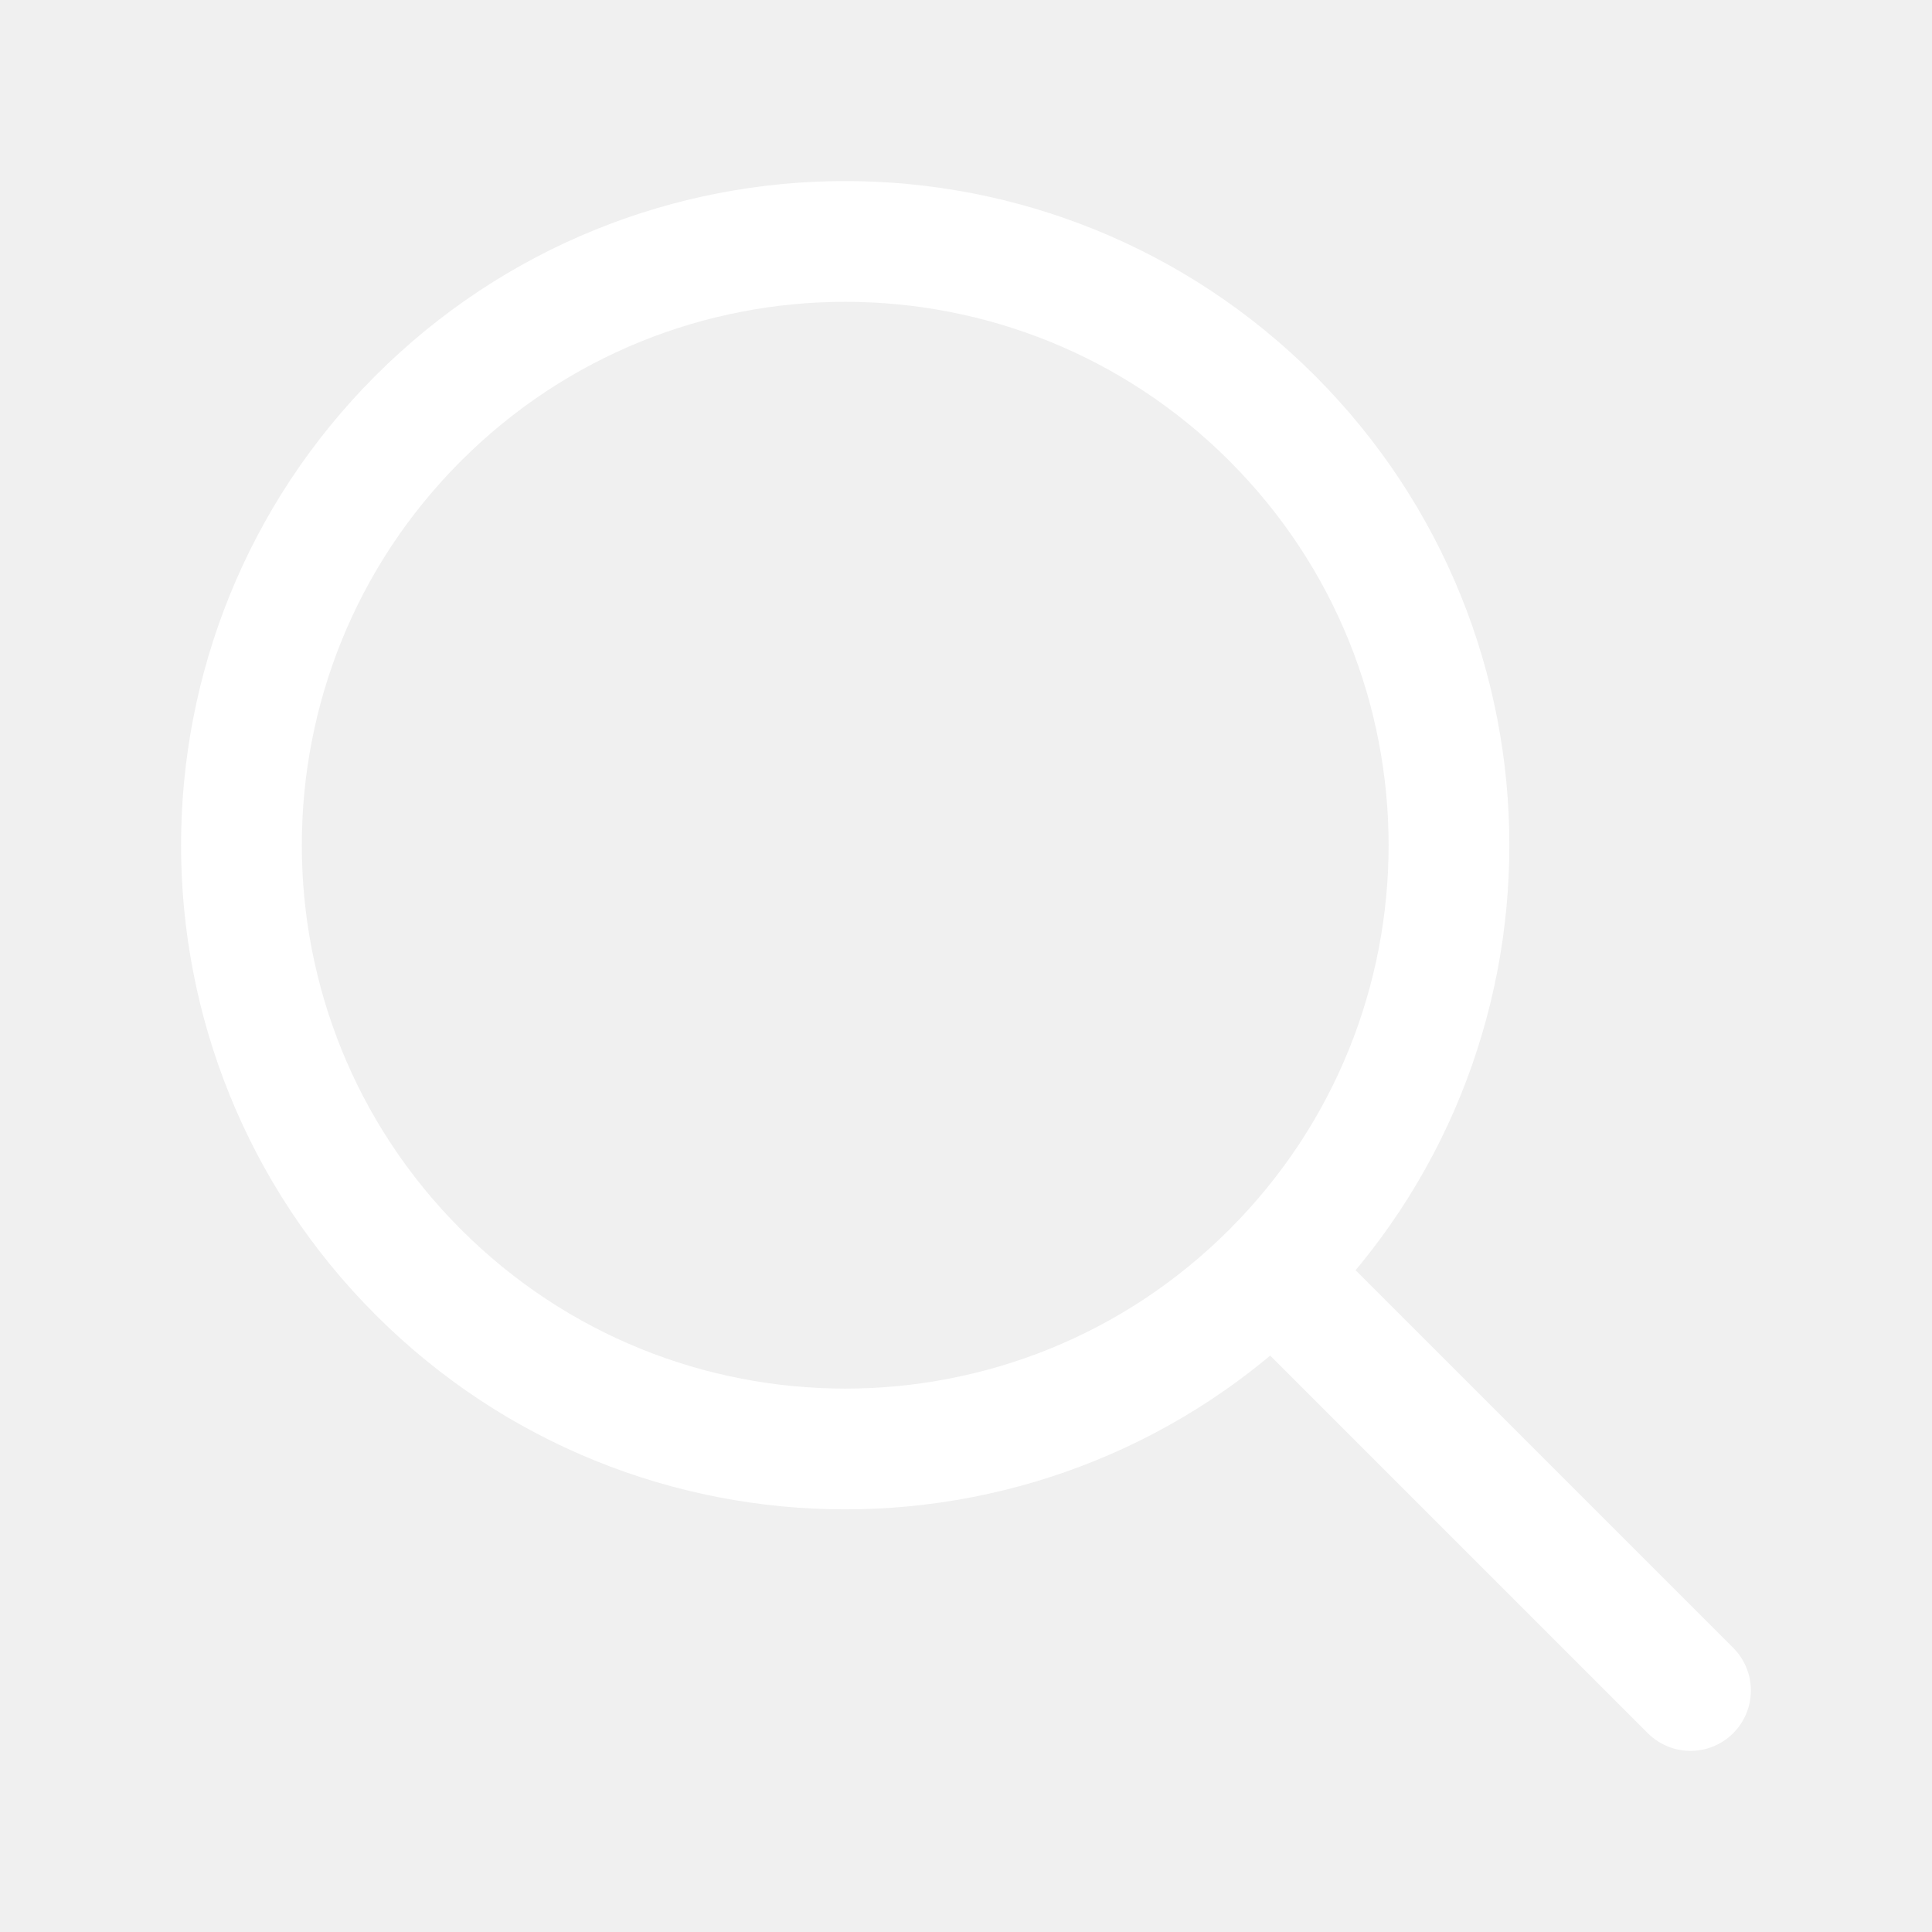
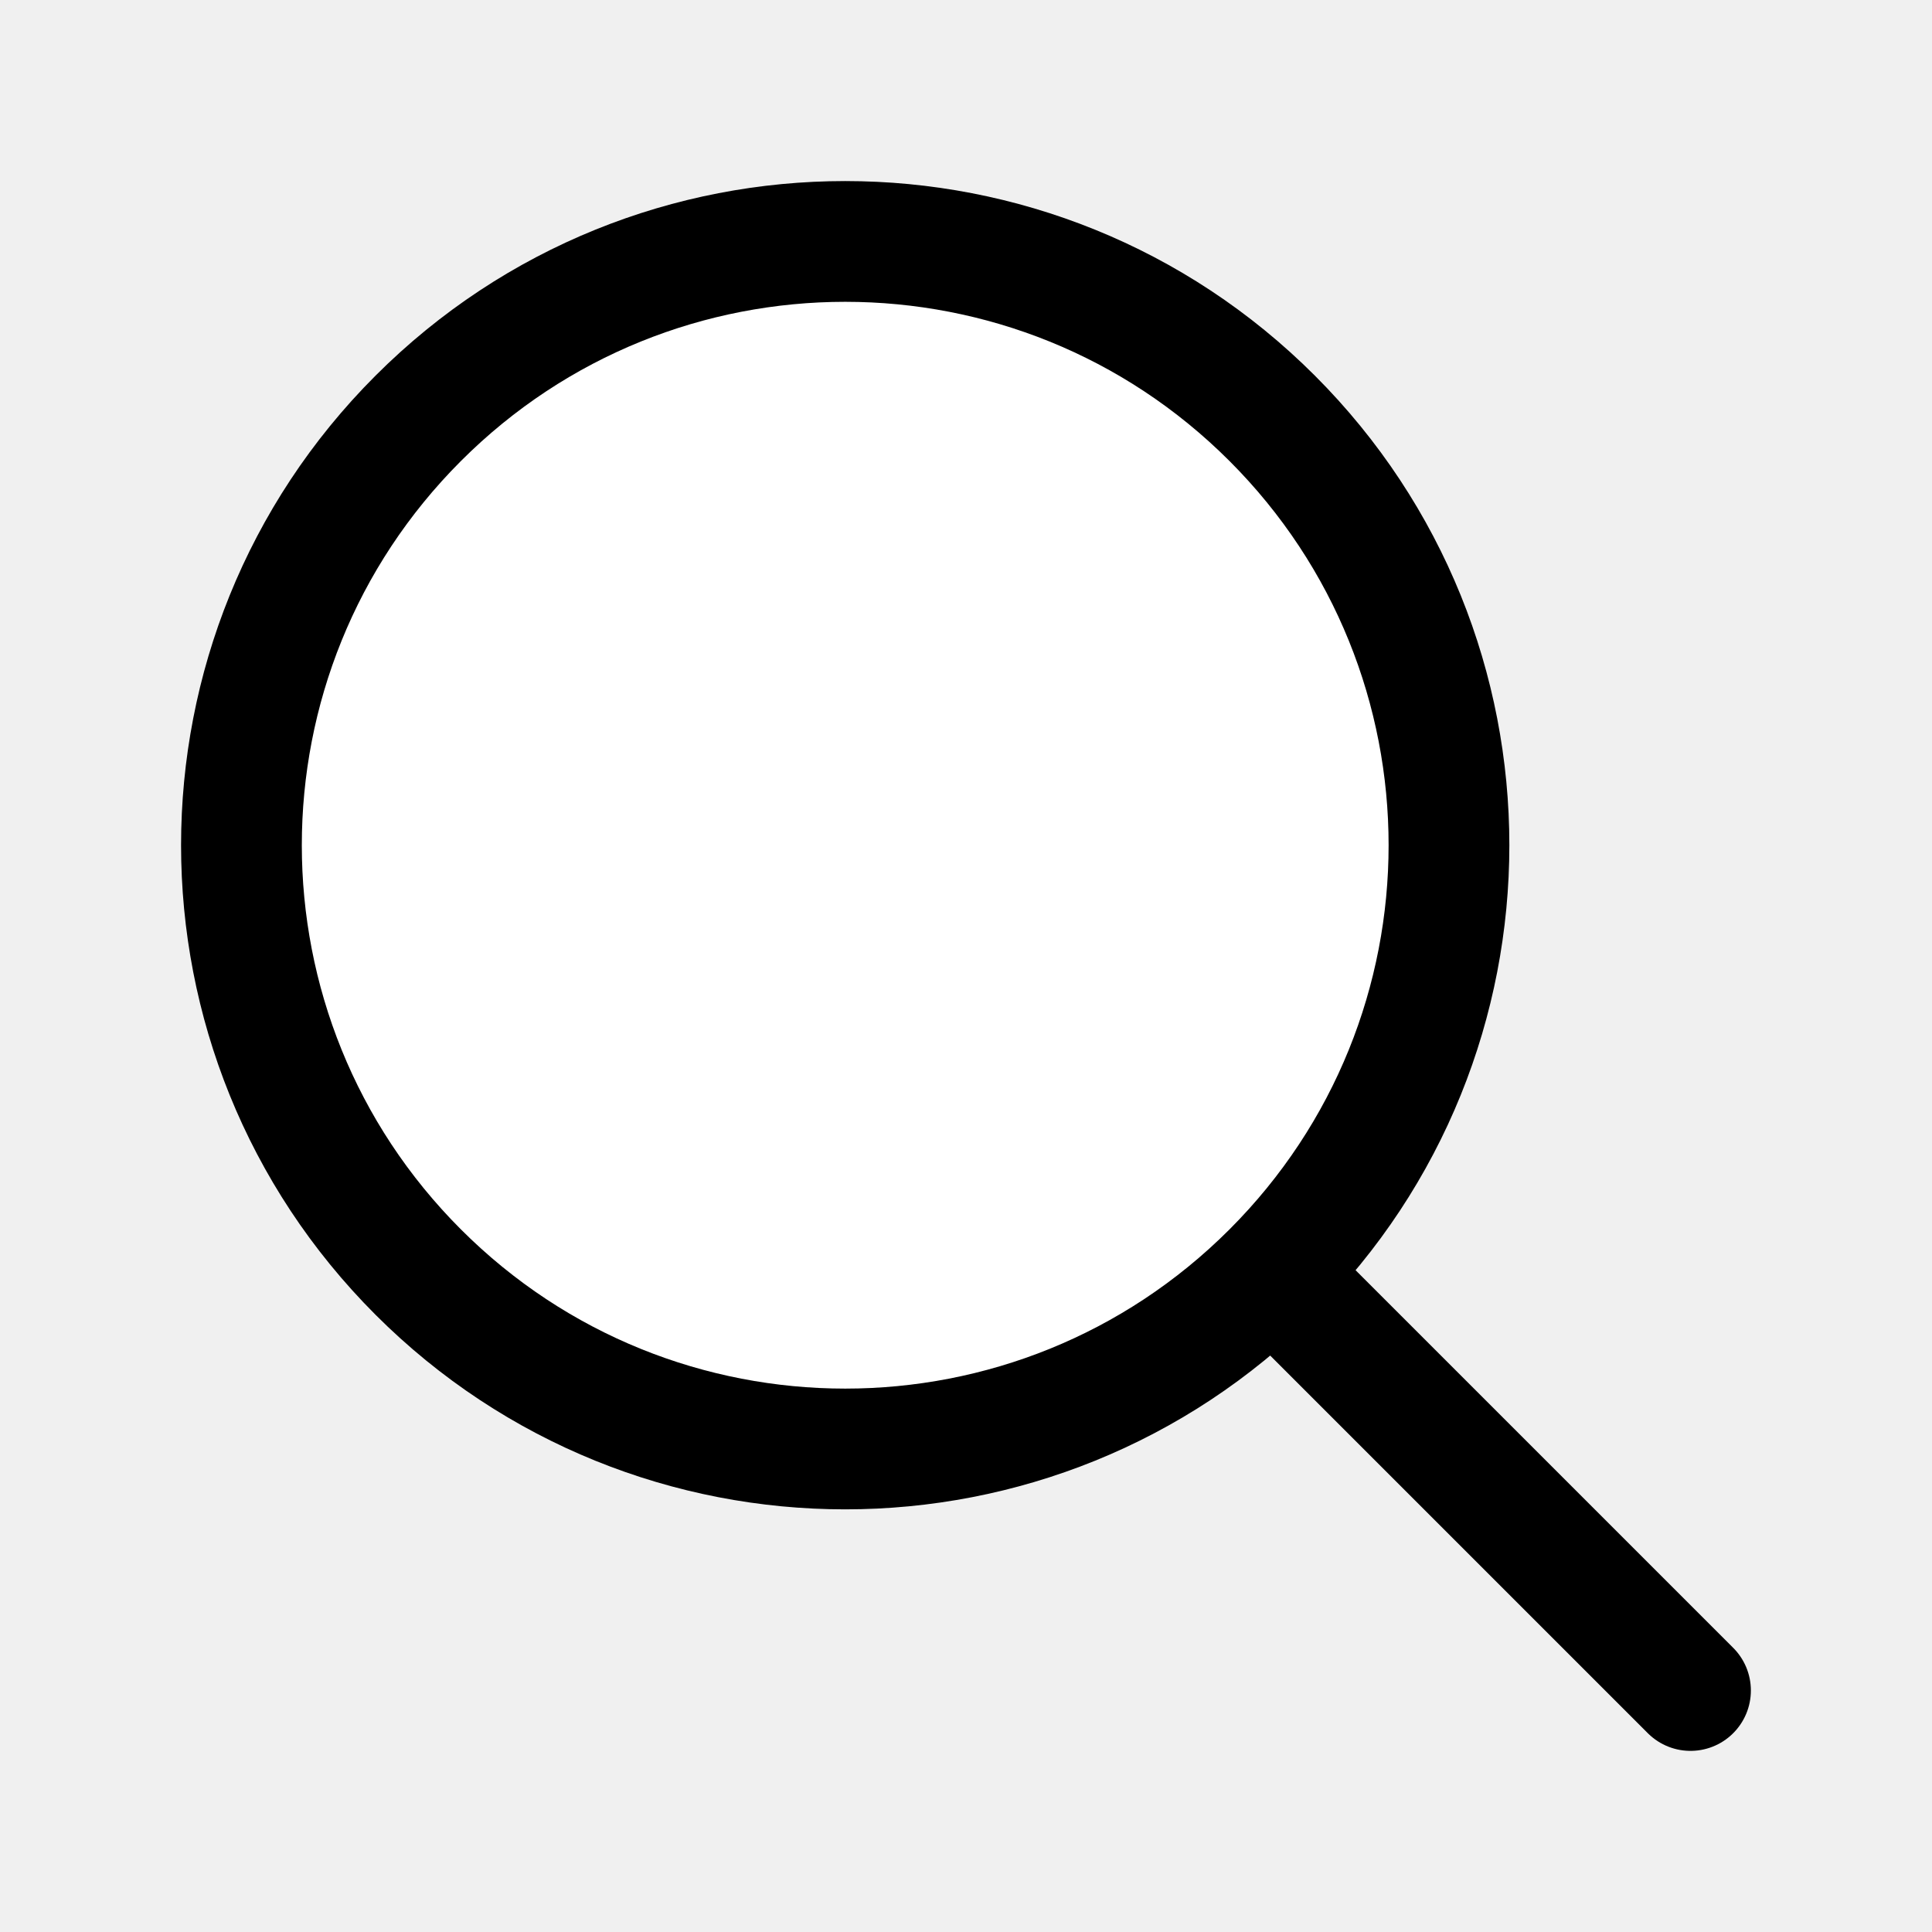
- <svg xmlns="http://www.w3.org/2000/svg" fill="none" viewBox="0 0 24 24" stroke-width="1.5" stroke="white" class="size-6">
+ <svg xmlns="http://www.w3.org/2000/svg" fill="white" viewBox="0 0 24 24" stroke-width="1.5" stroke="black" class="size-6">
  <path stroke-linecap="round" stroke-linejoin="round" d="m21 21-5.197-5.197m0 0A7.5 7.5 0 1 0 5.196 5.196a7.5 7.5 0 0 0 10.607 10.607Z" />
</svg>
